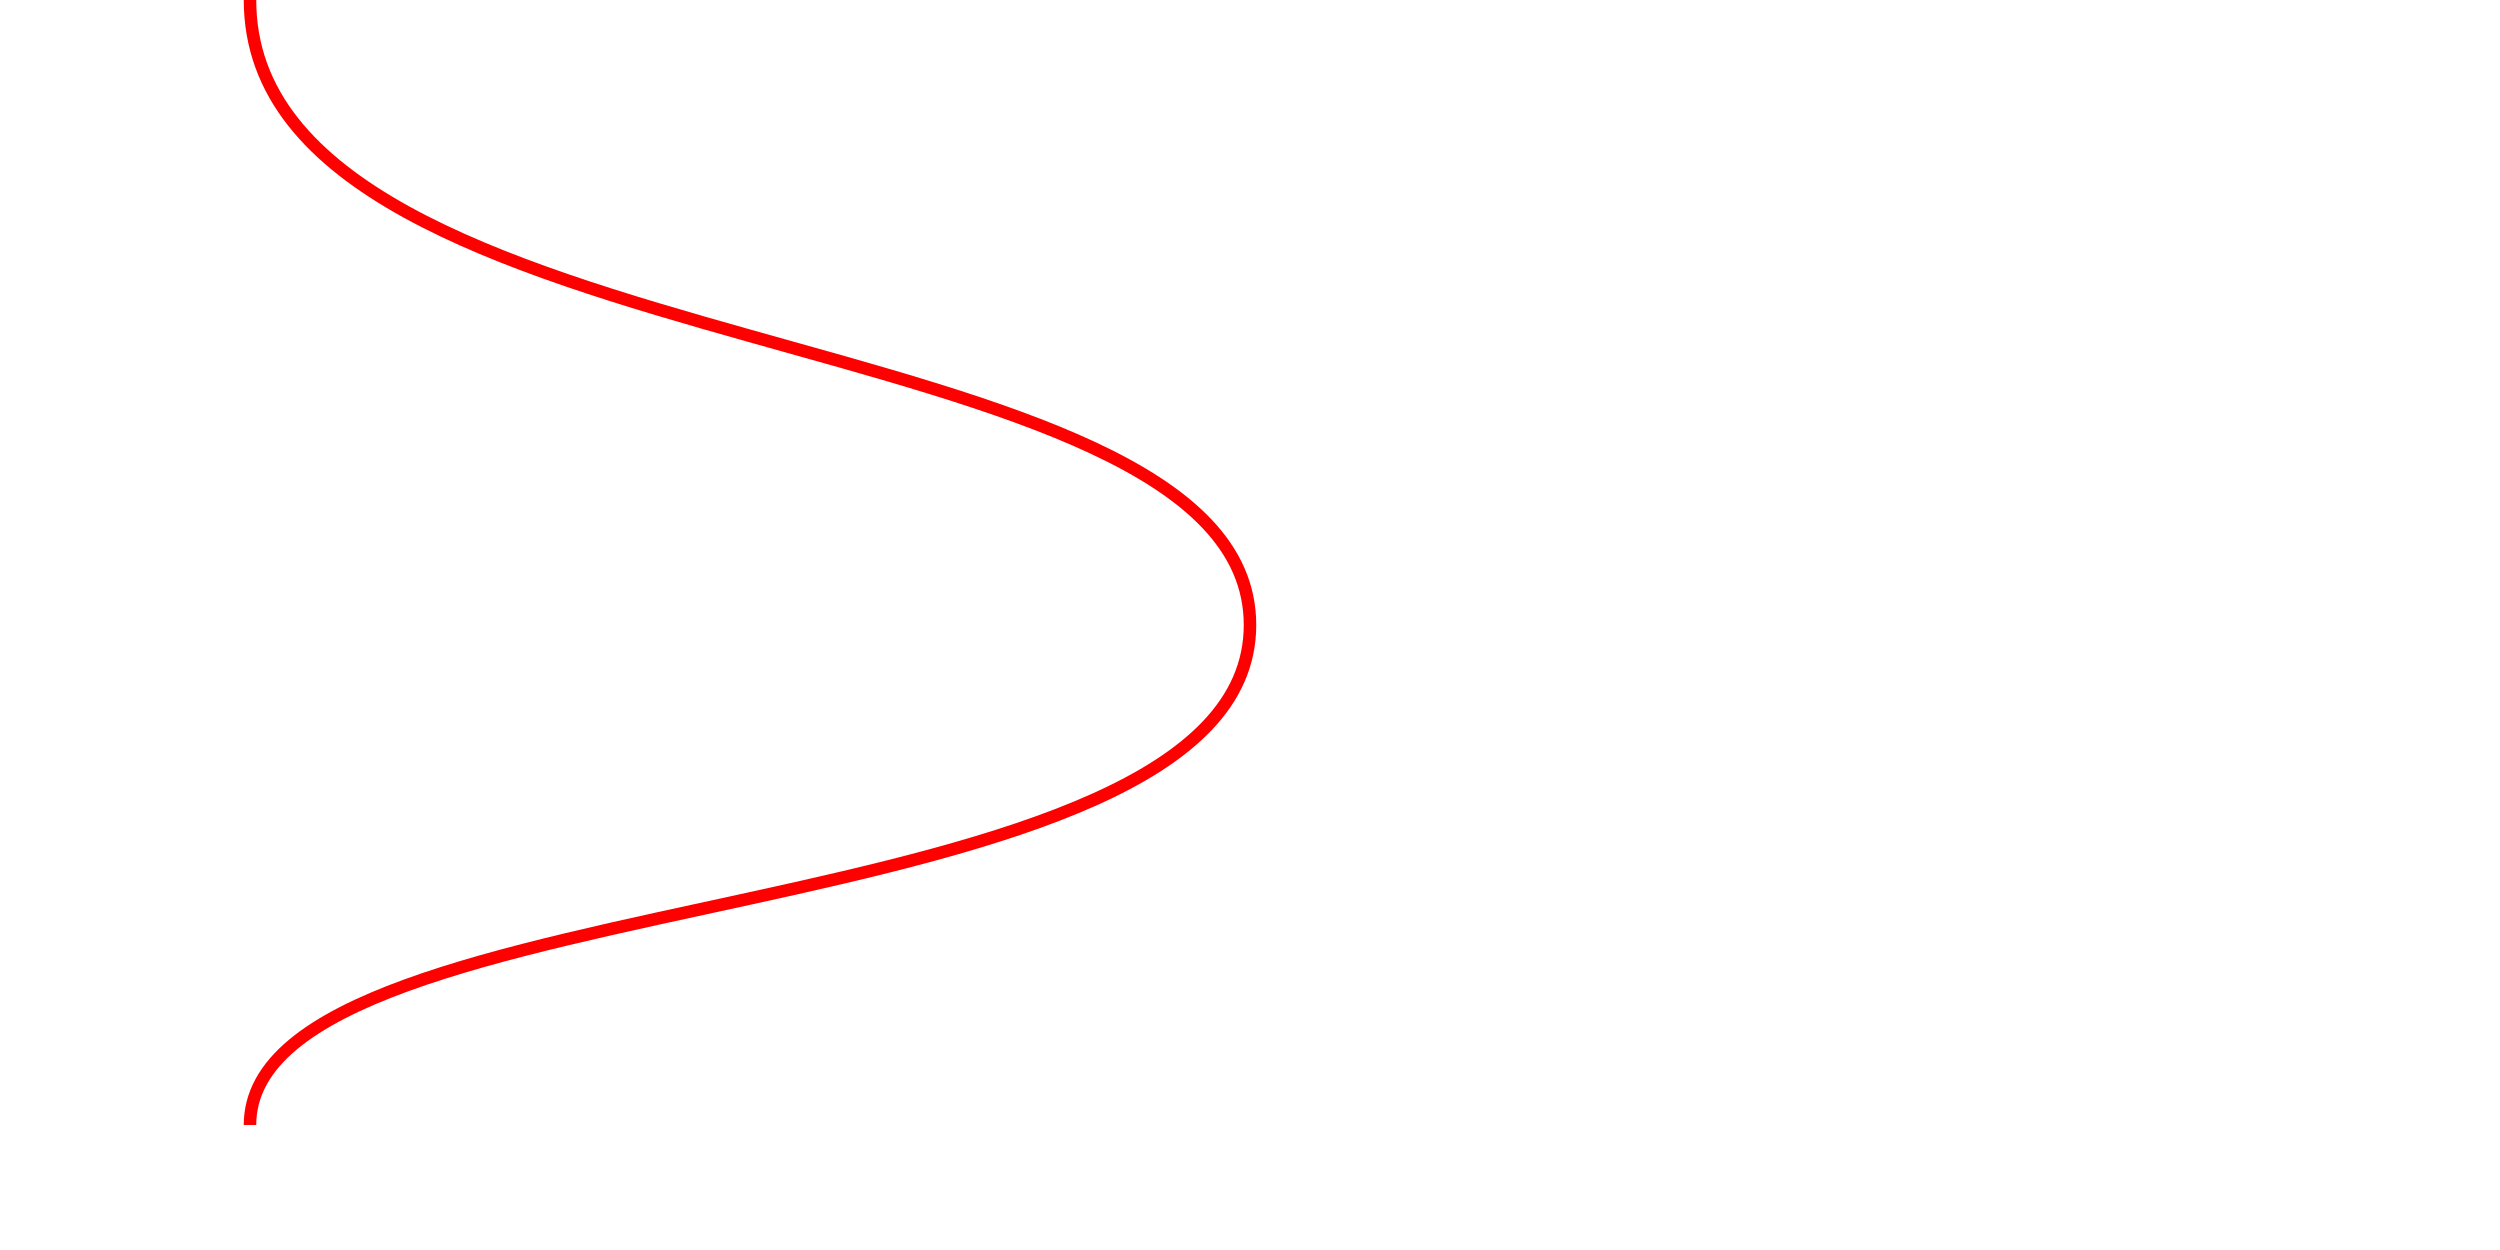
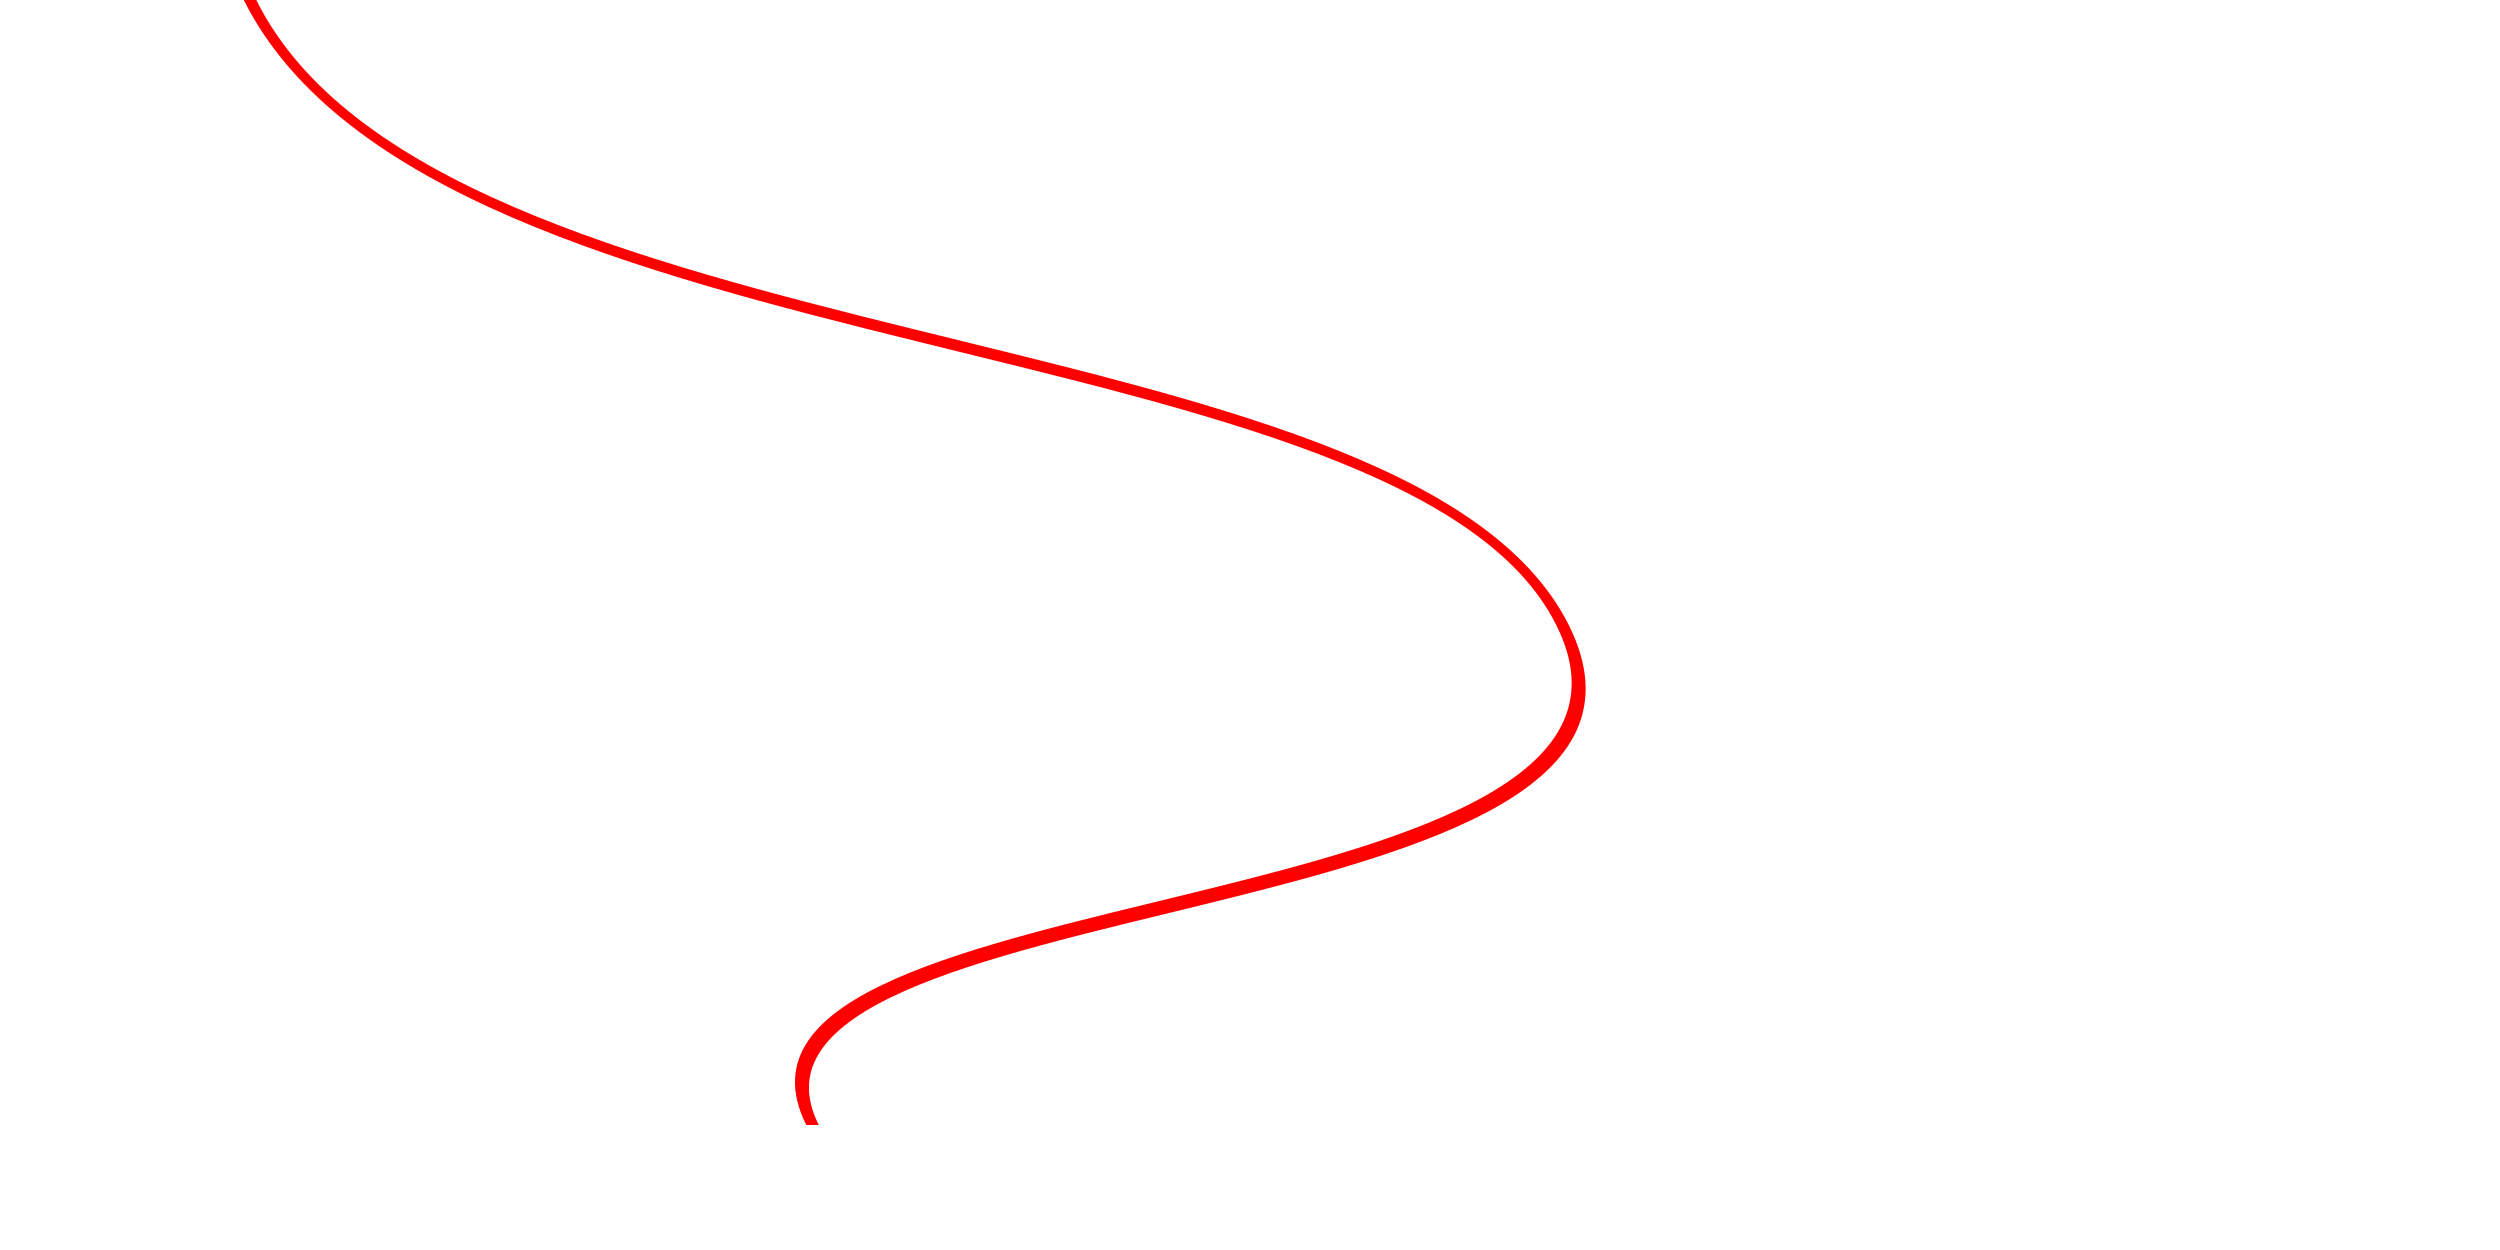
- <svg xmlns="http://www.w3.org/2000/svg" width="200mm" height="100mm" viewBox="0 0 200 100" version="1.1" id="svg1" xml:space="preserve">
-   <g transform="rotate(90,50,50)">
-     <path transform="translate(-50,-10)" fill="none" stroke="red" d="M 50,90             C 80,90 75,10 100,10             S 120,90 140,90" />
+ <svg xmlns="http://www.w3.org/2000/svg" width="200mm" height="100mm" viewBox="0 0 200 100">
+   <g transform="matrix(1 0 0.5 1 0 0)">
+     <g transform="rotate(90,50,50)">
+       <path transform="translate(-50,-10)" fill="none" stroke="red" d="M 50,90                 C 80,90 75,10 100,10                 S 120,90 140,90" />
+     </g>
  </g>
</svg>
